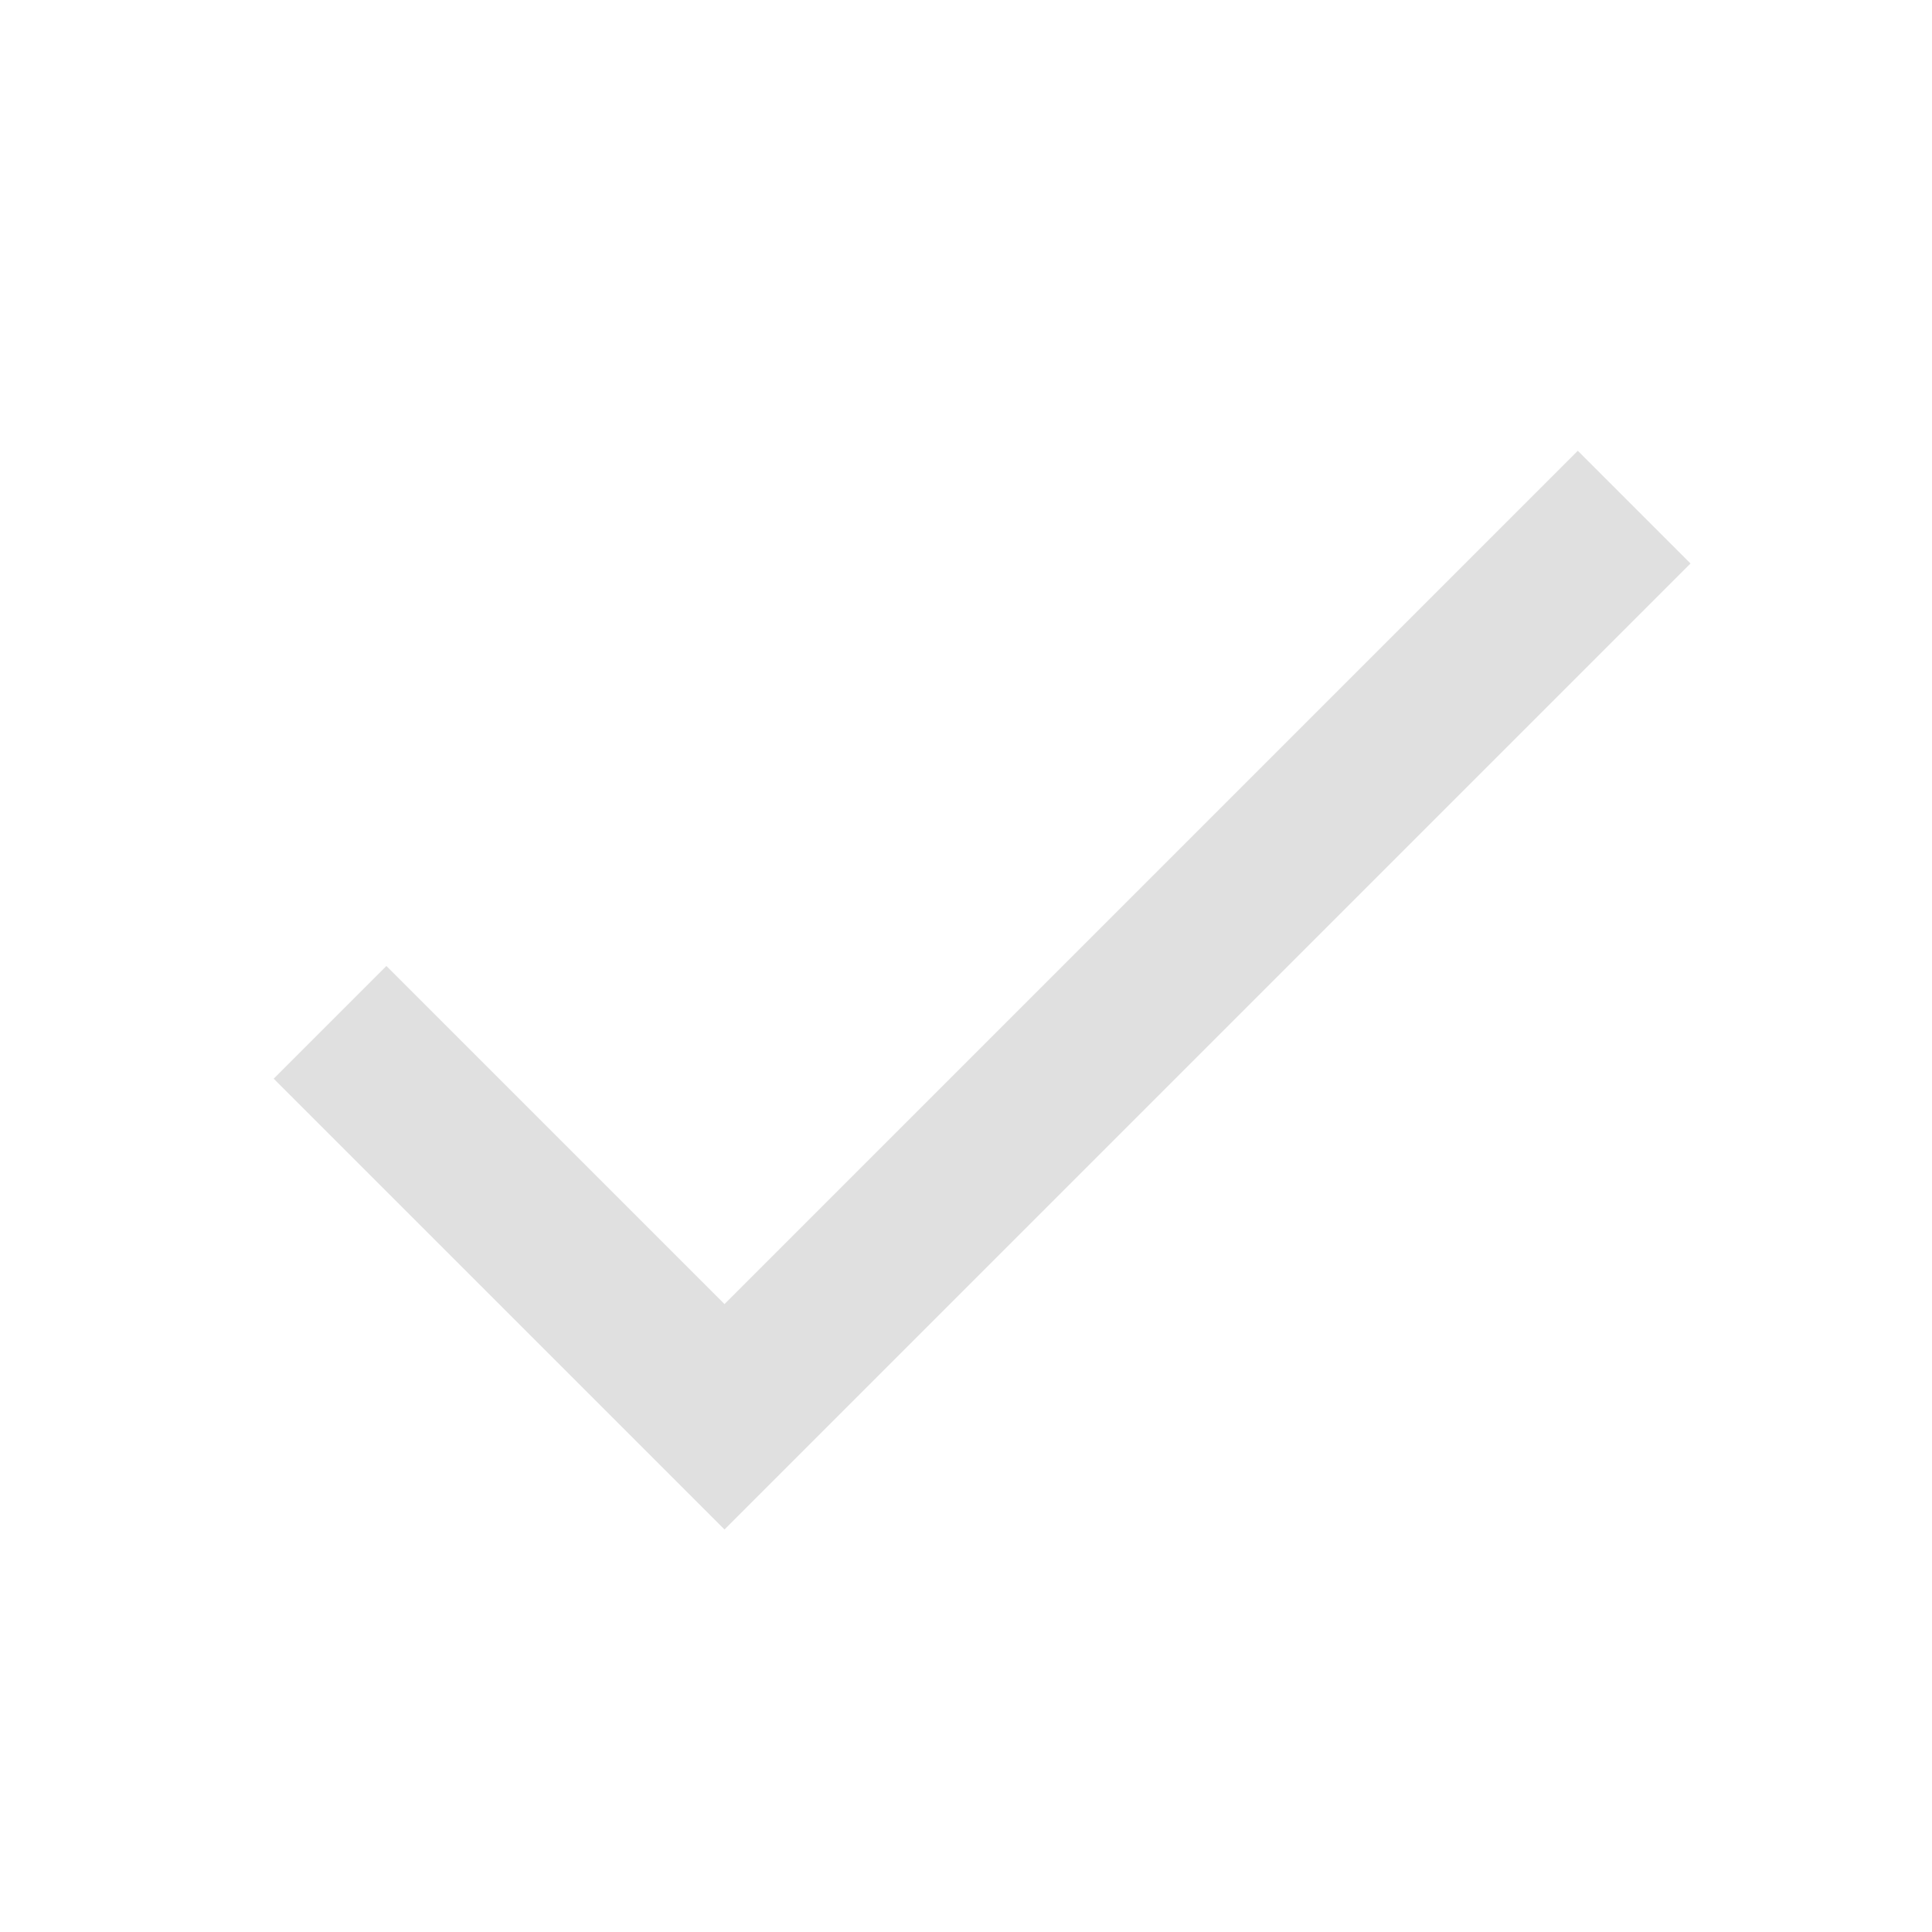
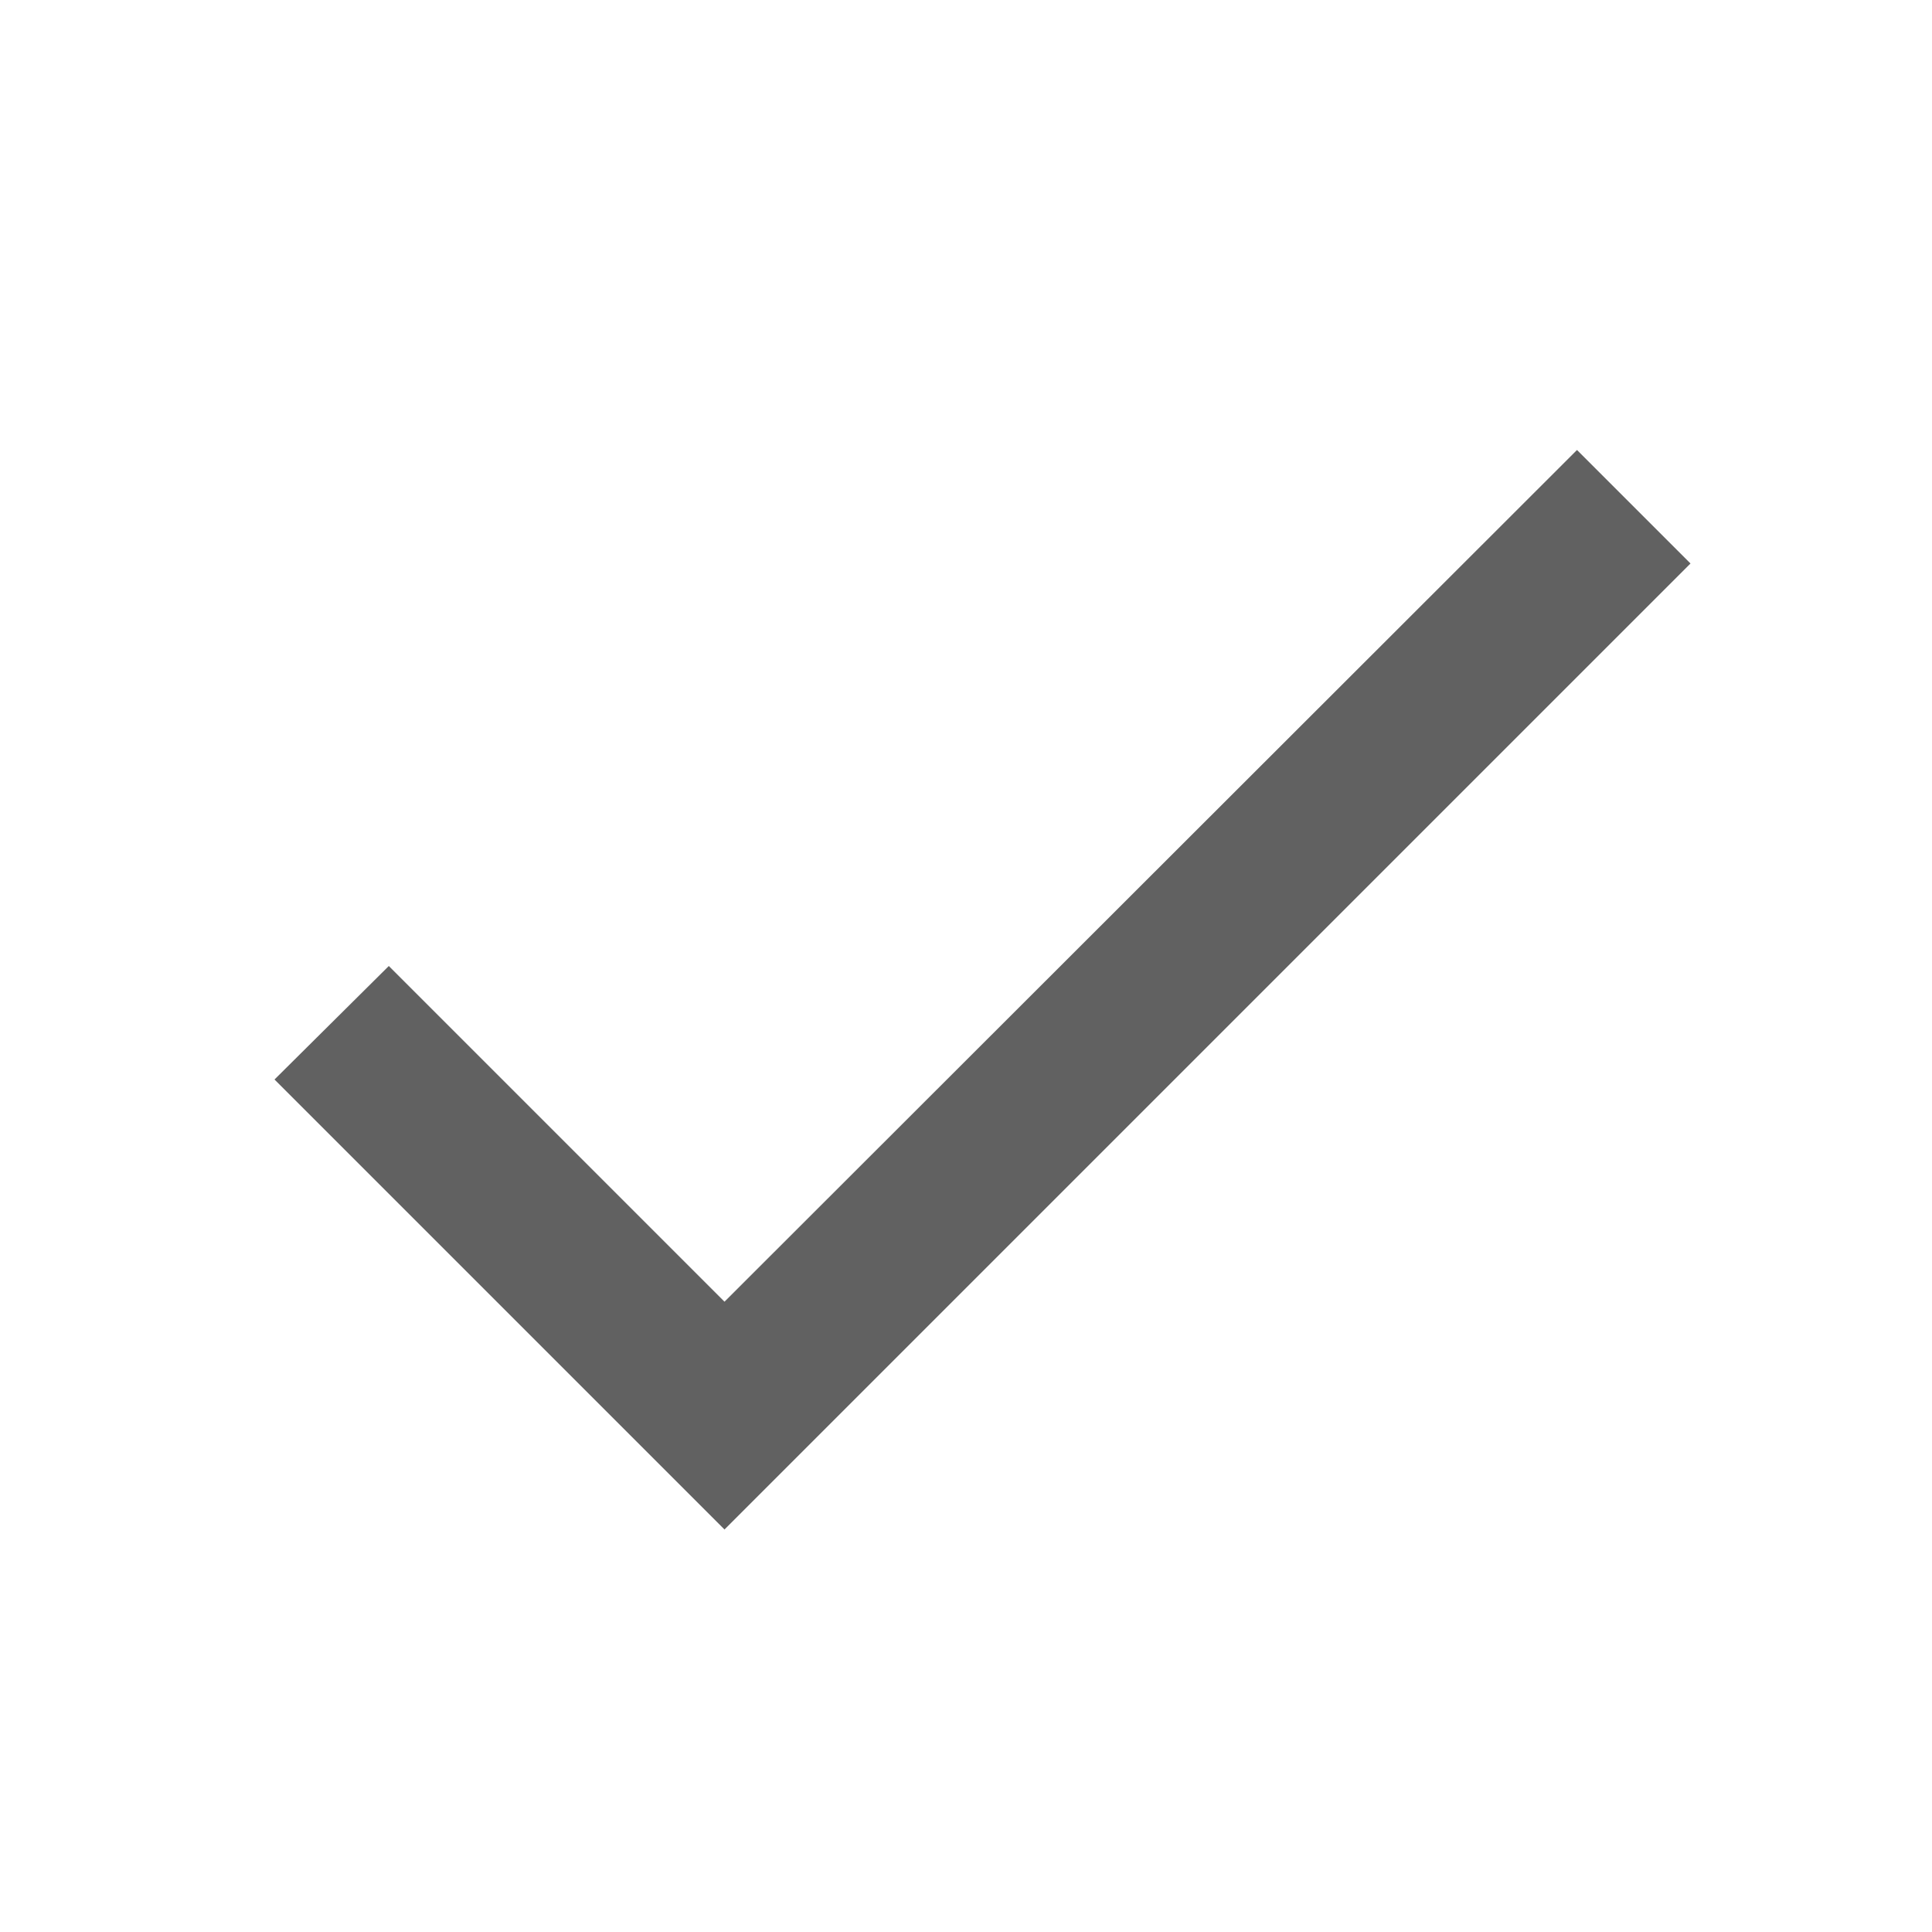
- <svg xmlns="http://www.w3.org/2000/svg" version="1.1" id="Layer_1" x="0px" y="0px" viewBox="0 0 24 24" style="enable-background:new 0 0 24 24;" xml:space="preserve">
-   <style type="text/css">
- 	.st0{fill:none;}
- 	.st1{fill:#E0E0E0;}
- </style>
-   <path class="st0" d="M0,0h24v24H0V0z" />
-   <path class="st1" d="M9,16.2L4.8,12l-1.4,1.4L9,19L21,7l-1.4-1.4L9,16.2z" />
+ <svg xmlns="http://www.w3.org/2000/svg" fill="#616161" height="24" viewBox="0 0 24 24" width="24">
+   <path d="M0 0h24v24H0z" fill="none" />
+   <path d="M9 16.17L4.83 12l-1.42 1.41L9 19 21 7l-1.41-1.41z" />
</svg>
